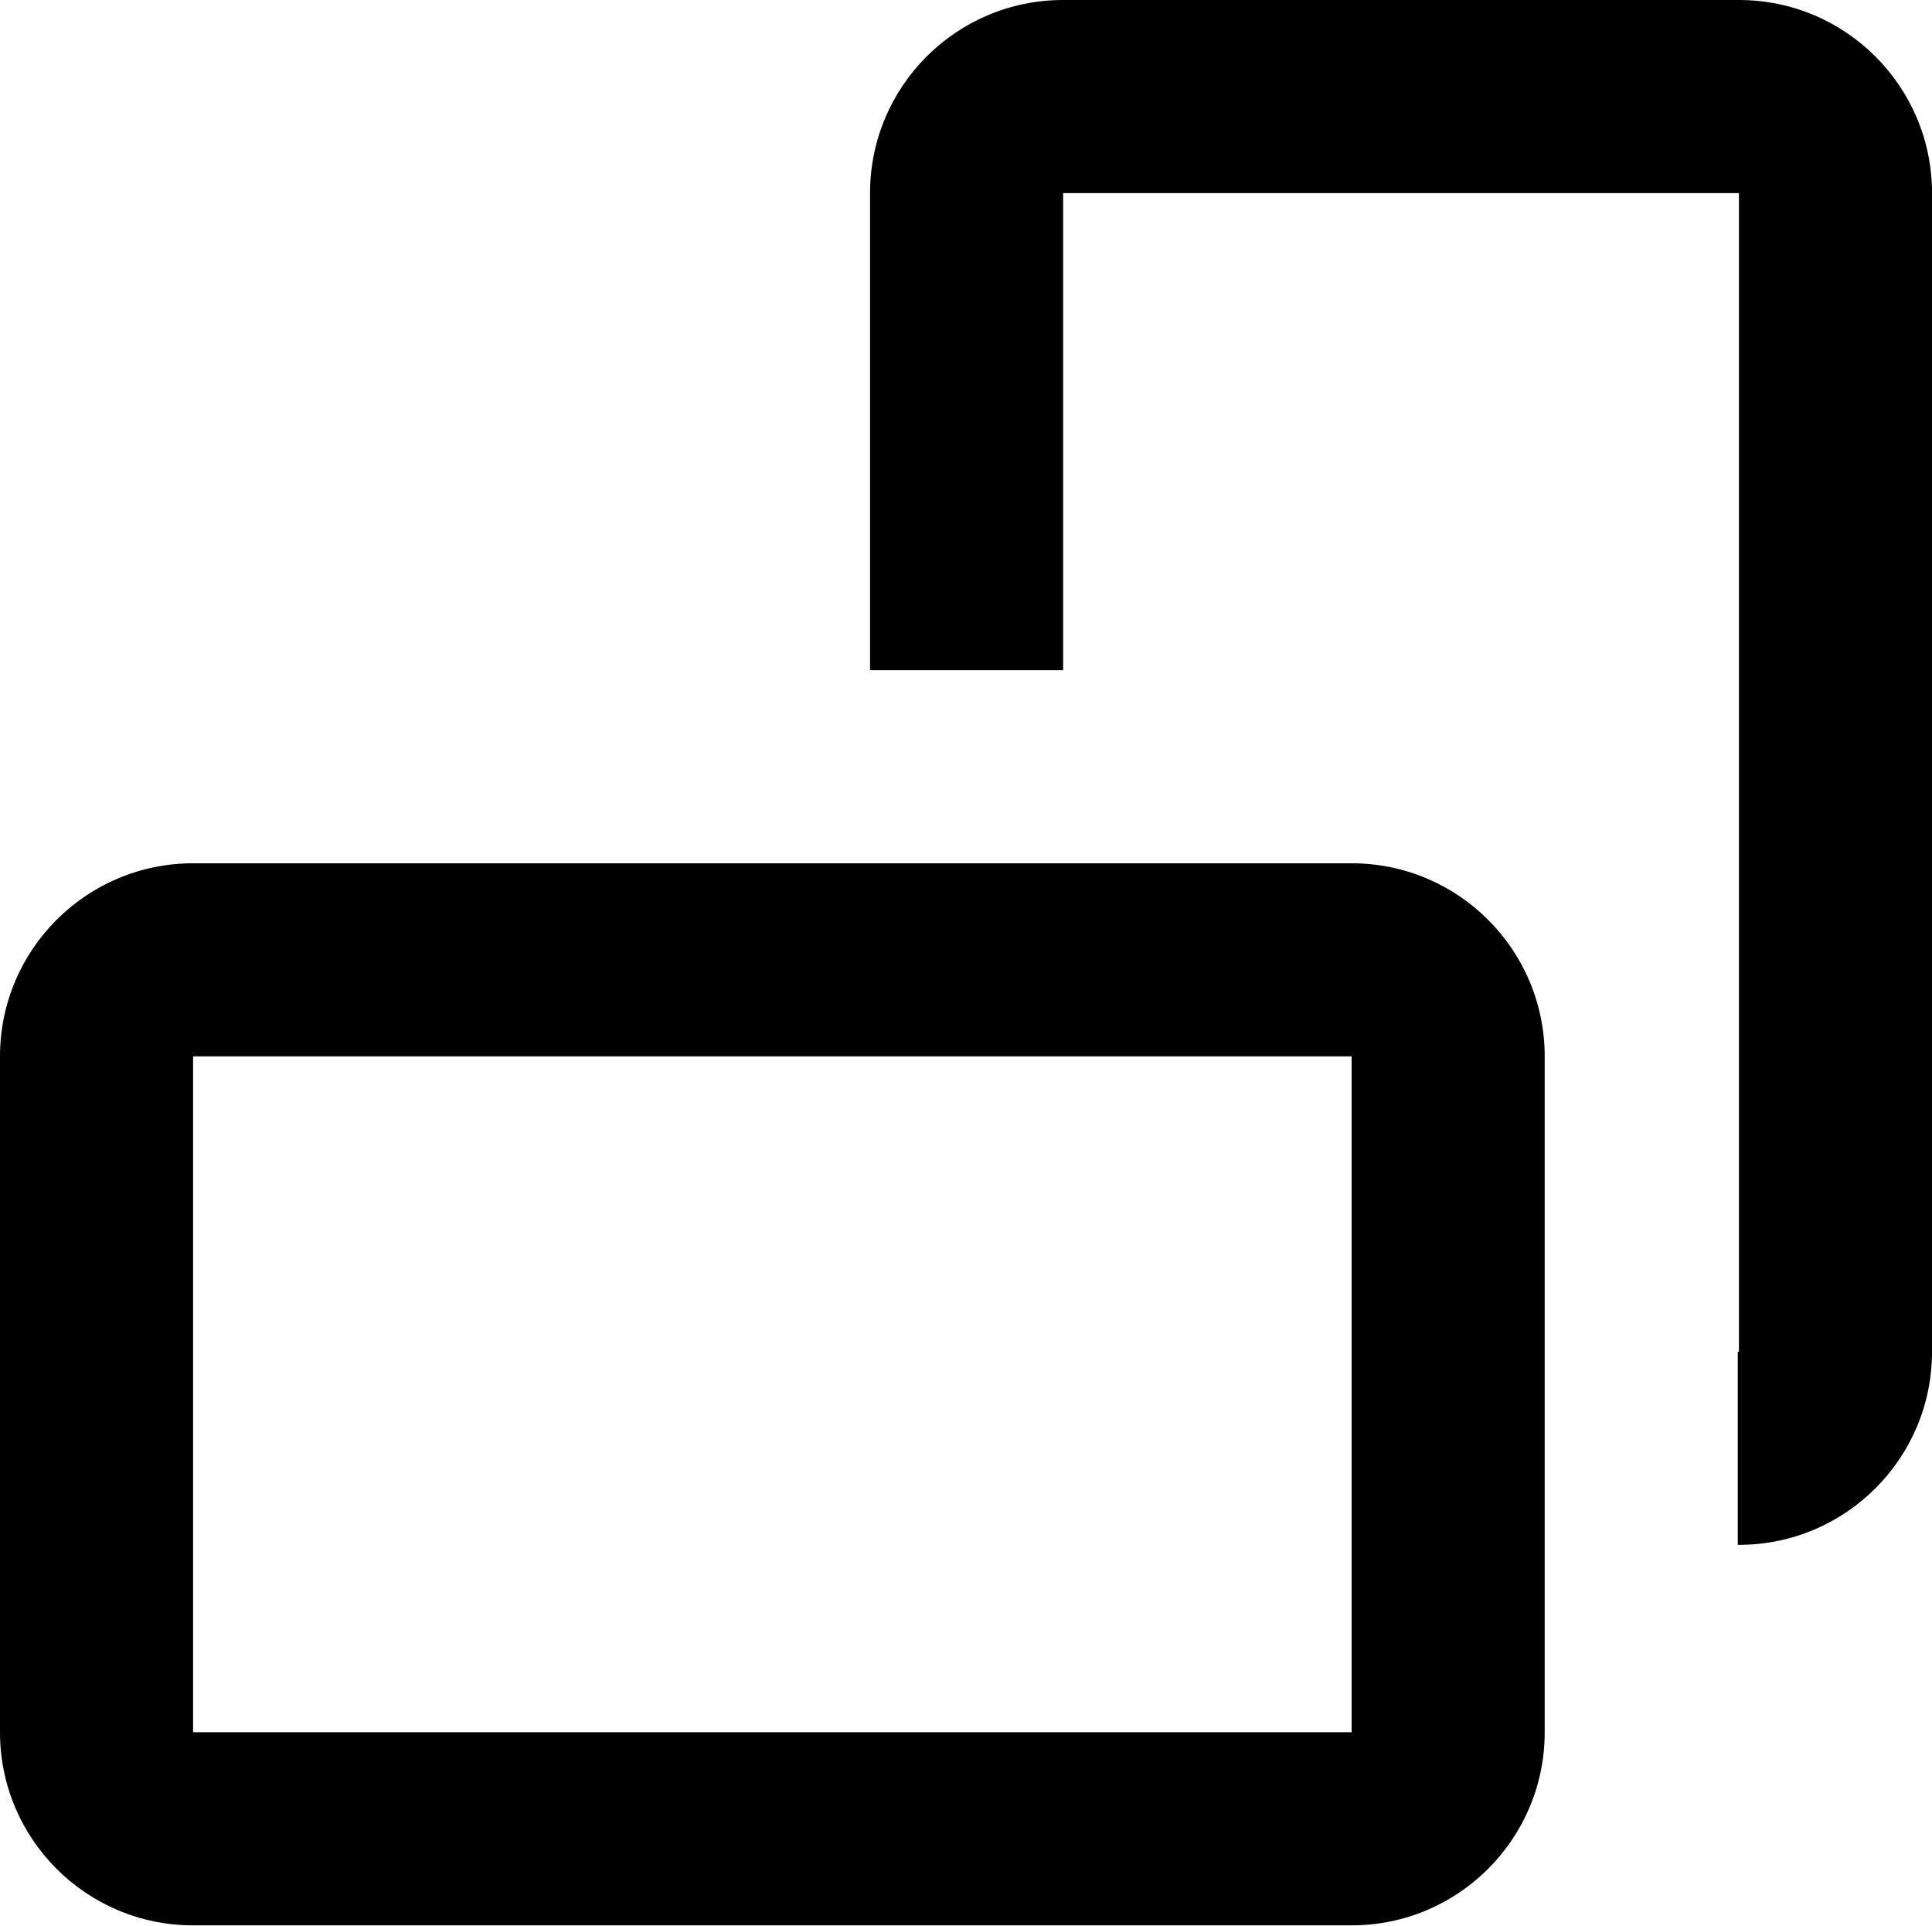
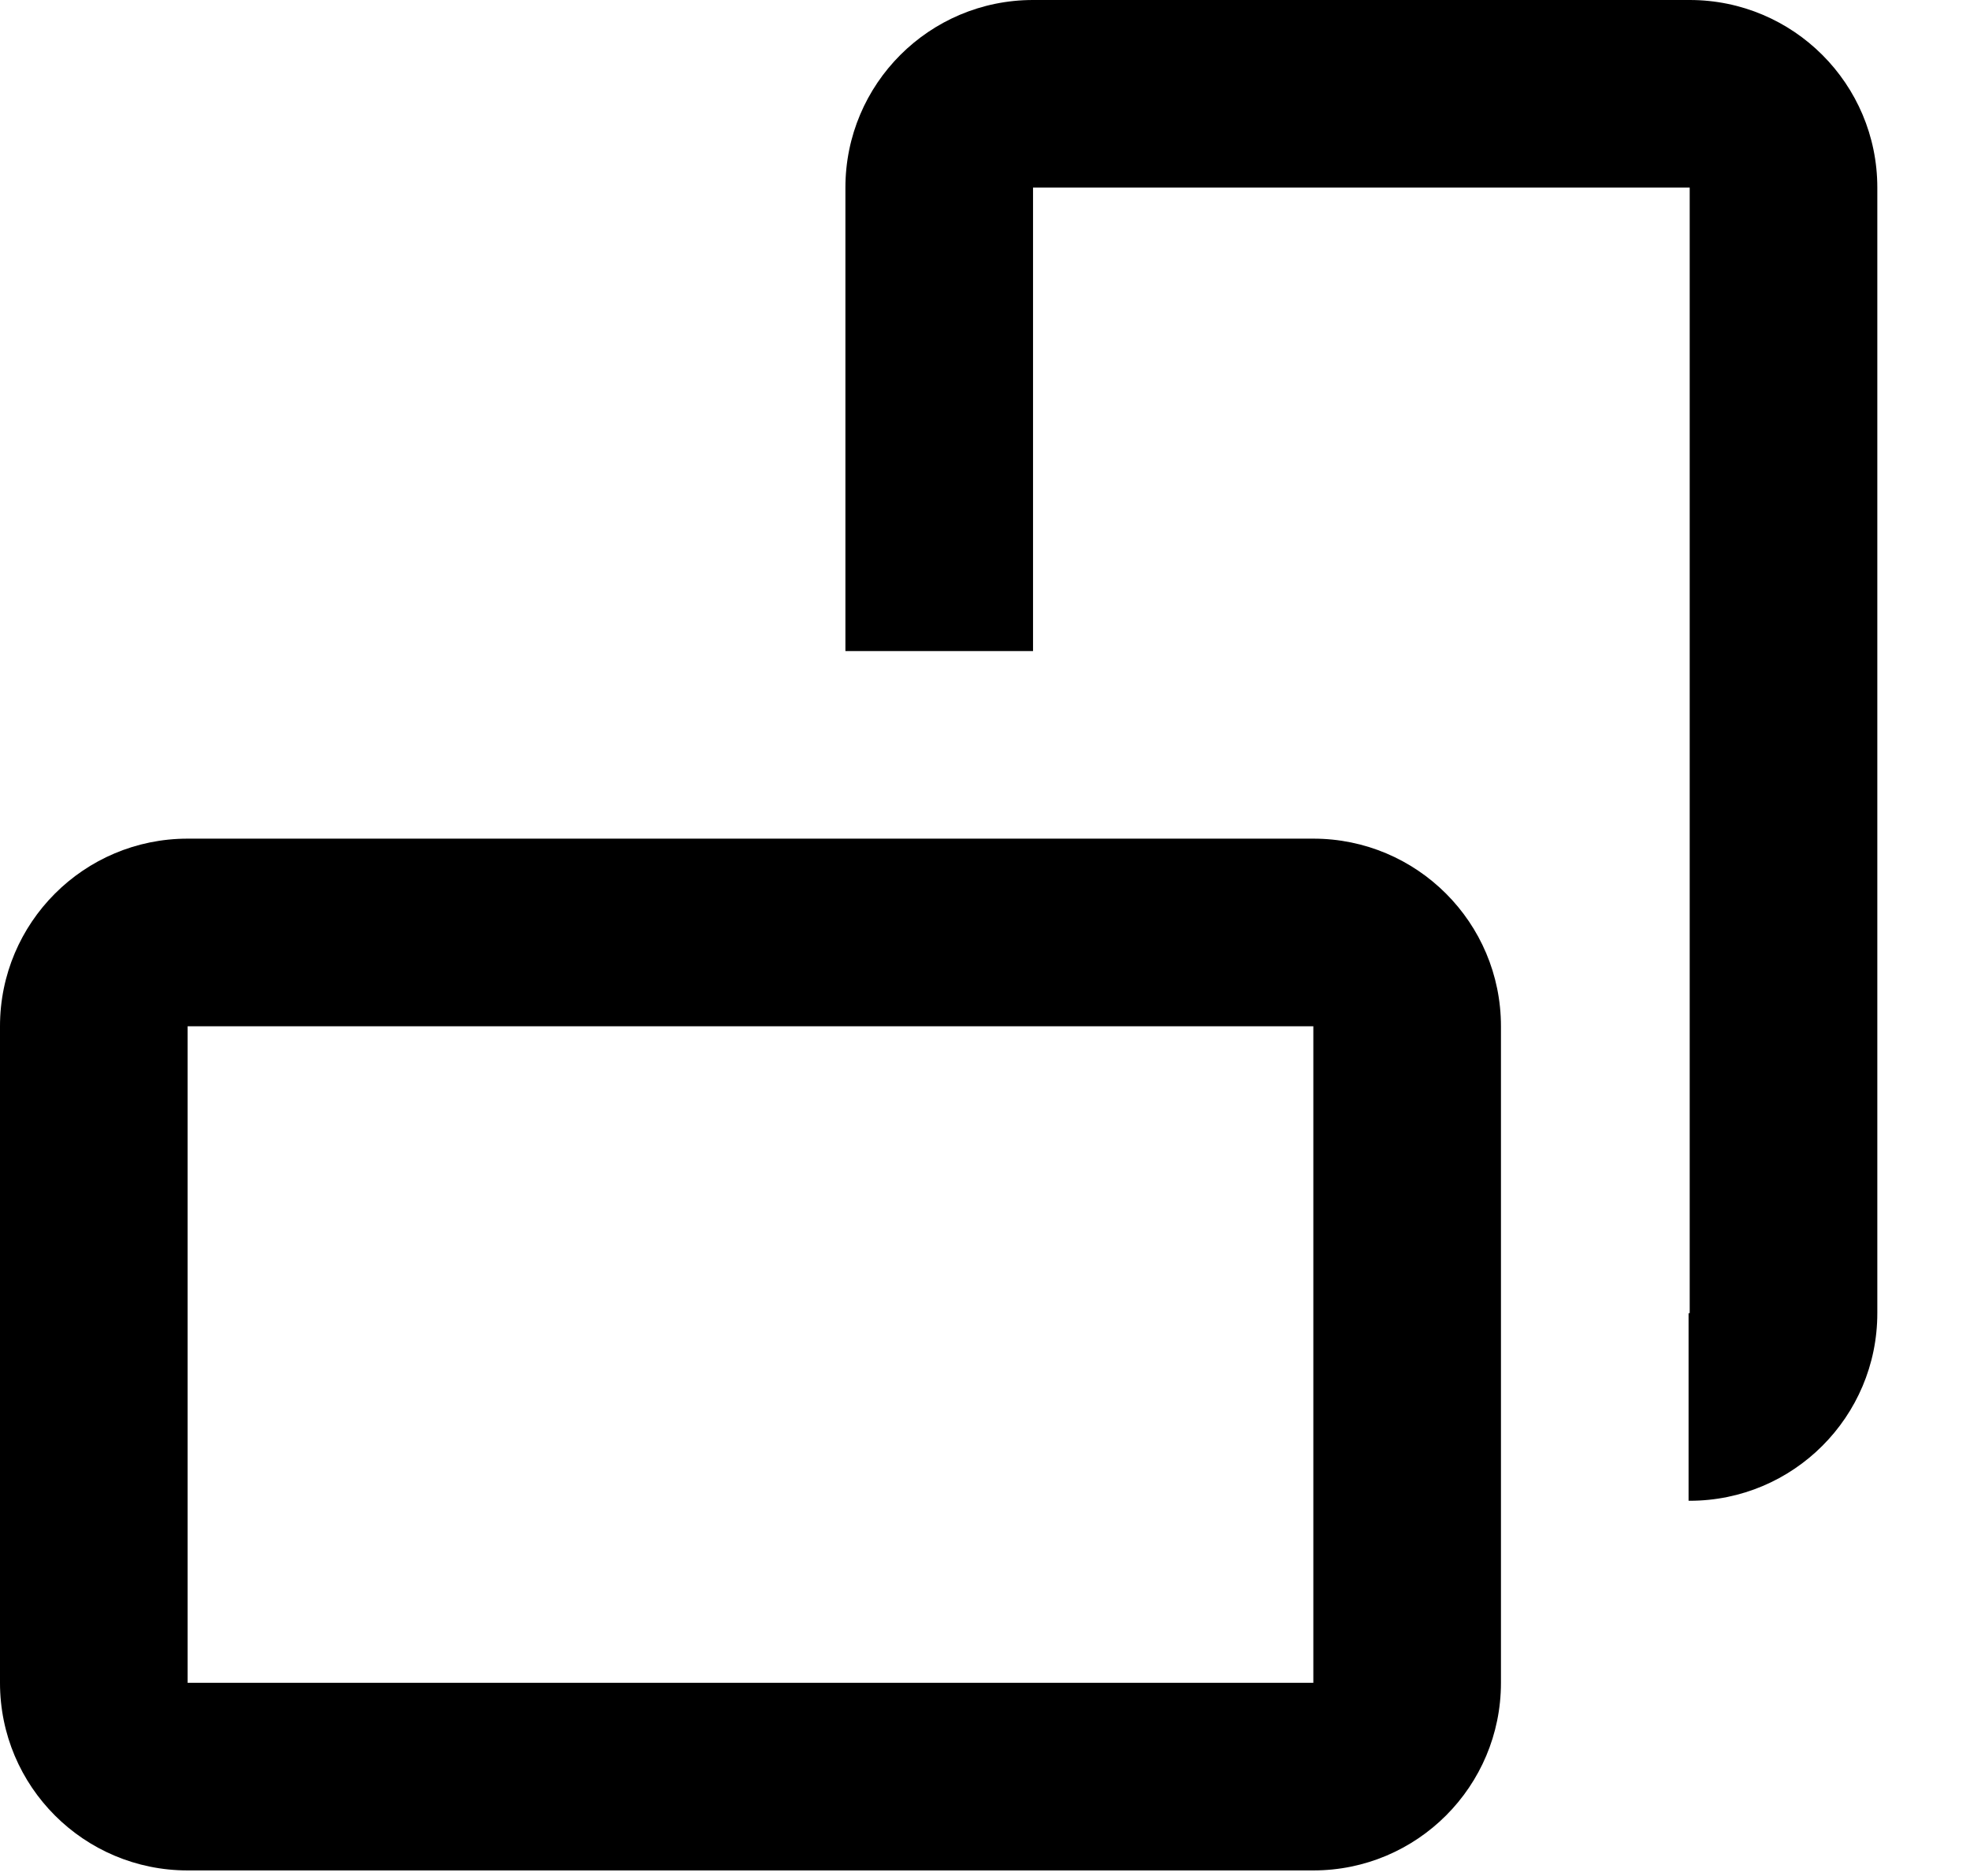
- <svg xmlns="http://www.w3.org/2000/svg" fill="currentColor">
+ <svg xmlns="http://www.w3.org/2000/svg" viewBox="0 0 21 20" fill="currentColor">
  <path d="M2,10.941 L2,17.941 L14,17.941 L14,10.941 L2,10.941 Z M2,8.941 L14,8.941 C15.105,8.941 16,9.837 16,10.941 L16,17.941 C16,19.046 15.105,19.941 14,19.941 L2,19.941 C0.895,19.941 1.77635684e-15,19.046 1.77635684e-15,17.941 L1.77635684e-15,10.941 C1.77635684e-15,9.837 0.895,8.941 2,8.941 Z M11.012,6.941 L9.012,6.941 L9.012,2 C9.012,0.895 9.907,1.77635684e-15 11.012,1.77635684e-15 L18.012,1.77635684e-15 C19.116,1.77635684e-15 20.012,0.895 20.012,2 L20.012,14 C20.012,15.105 19.116,16 18.012,16 L18,16 L18,14 L18.012,14 L18.012,2 L11.012,2 L11.012,6.941 Z" />
</svg>
